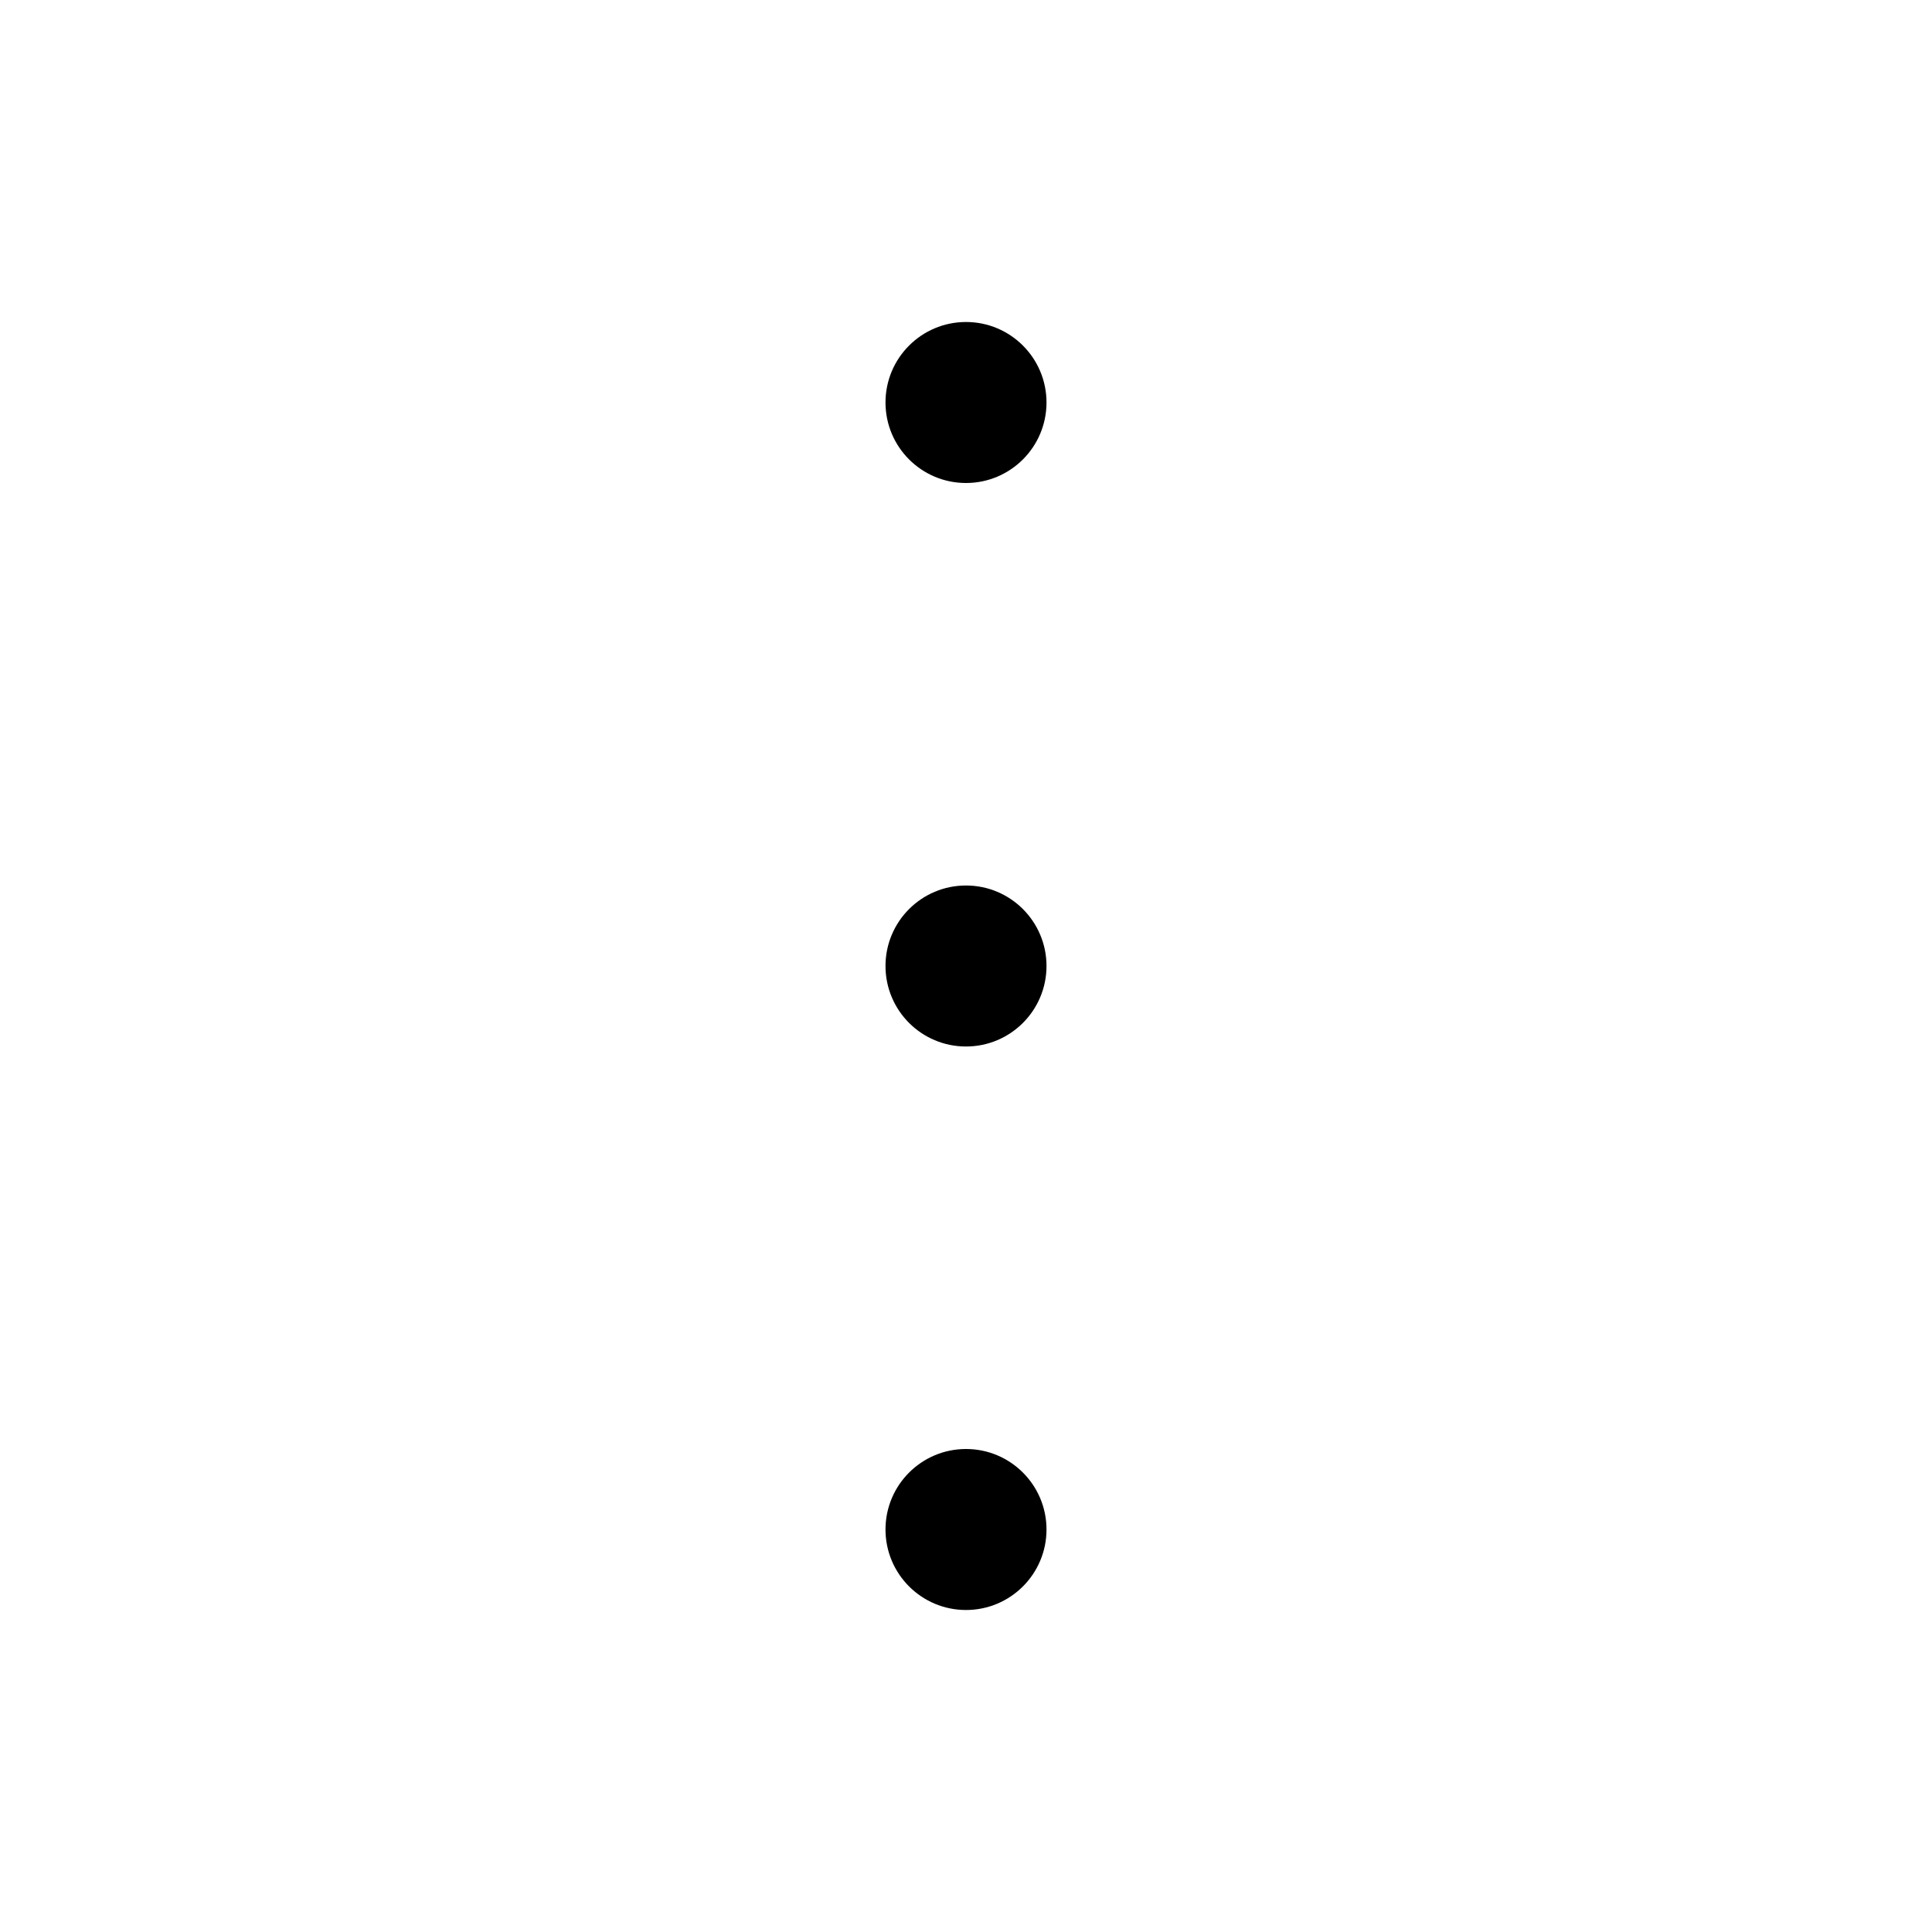
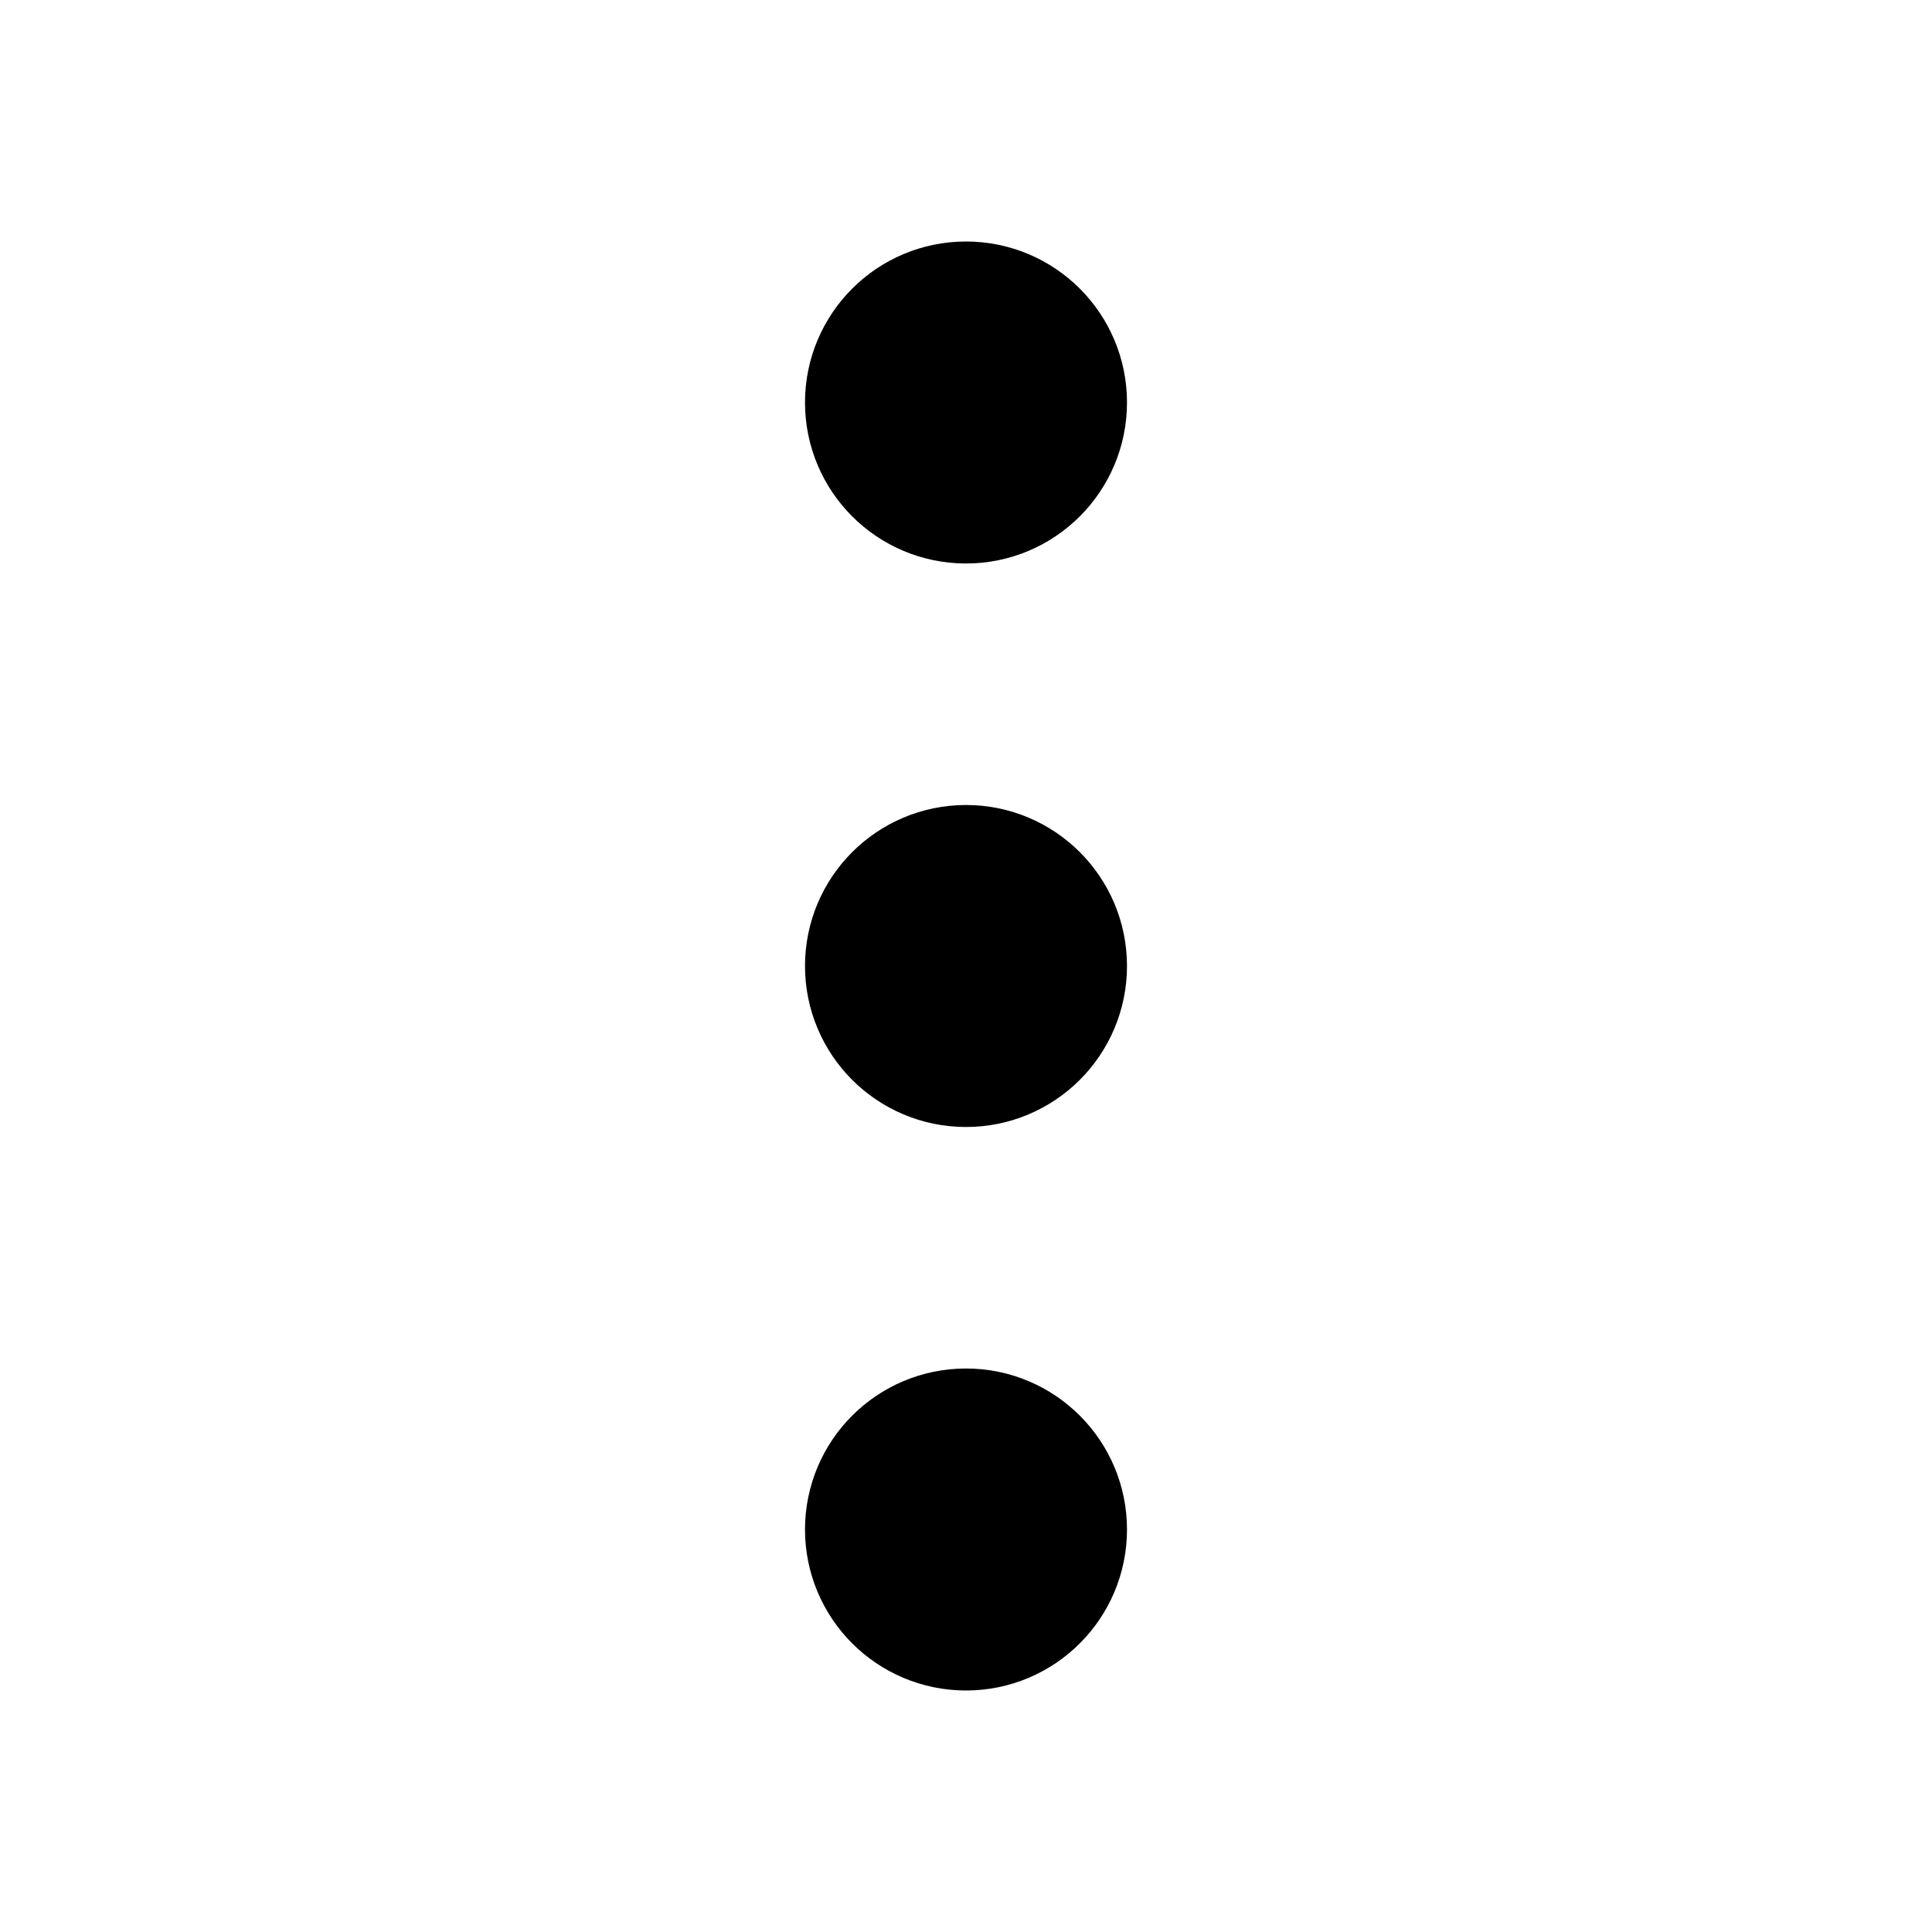
<svg xmlns="http://www.w3.org/2000/svg" viewBox="0 0 24 24" fill="none" stroke="currentColor" stroke-width="2" stroke-linecap="round" stroke-linejoin="round">
-   <circle cx="12" cy="5" r="1" fill="currentColor" stroke="none" />
-   <circle cx="12" cy="12" r="1" fill="currentColor" stroke="none" />
-   <circle cx="12" cy="19" r="1" fill="currentColor" stroke="none" />
+   <circle cx="12" cy="5" r="1" />
+   <circle cx="12" cy="12" r="1" />
+   <circle cx="12" cy="19" r="1" />
</svg>
